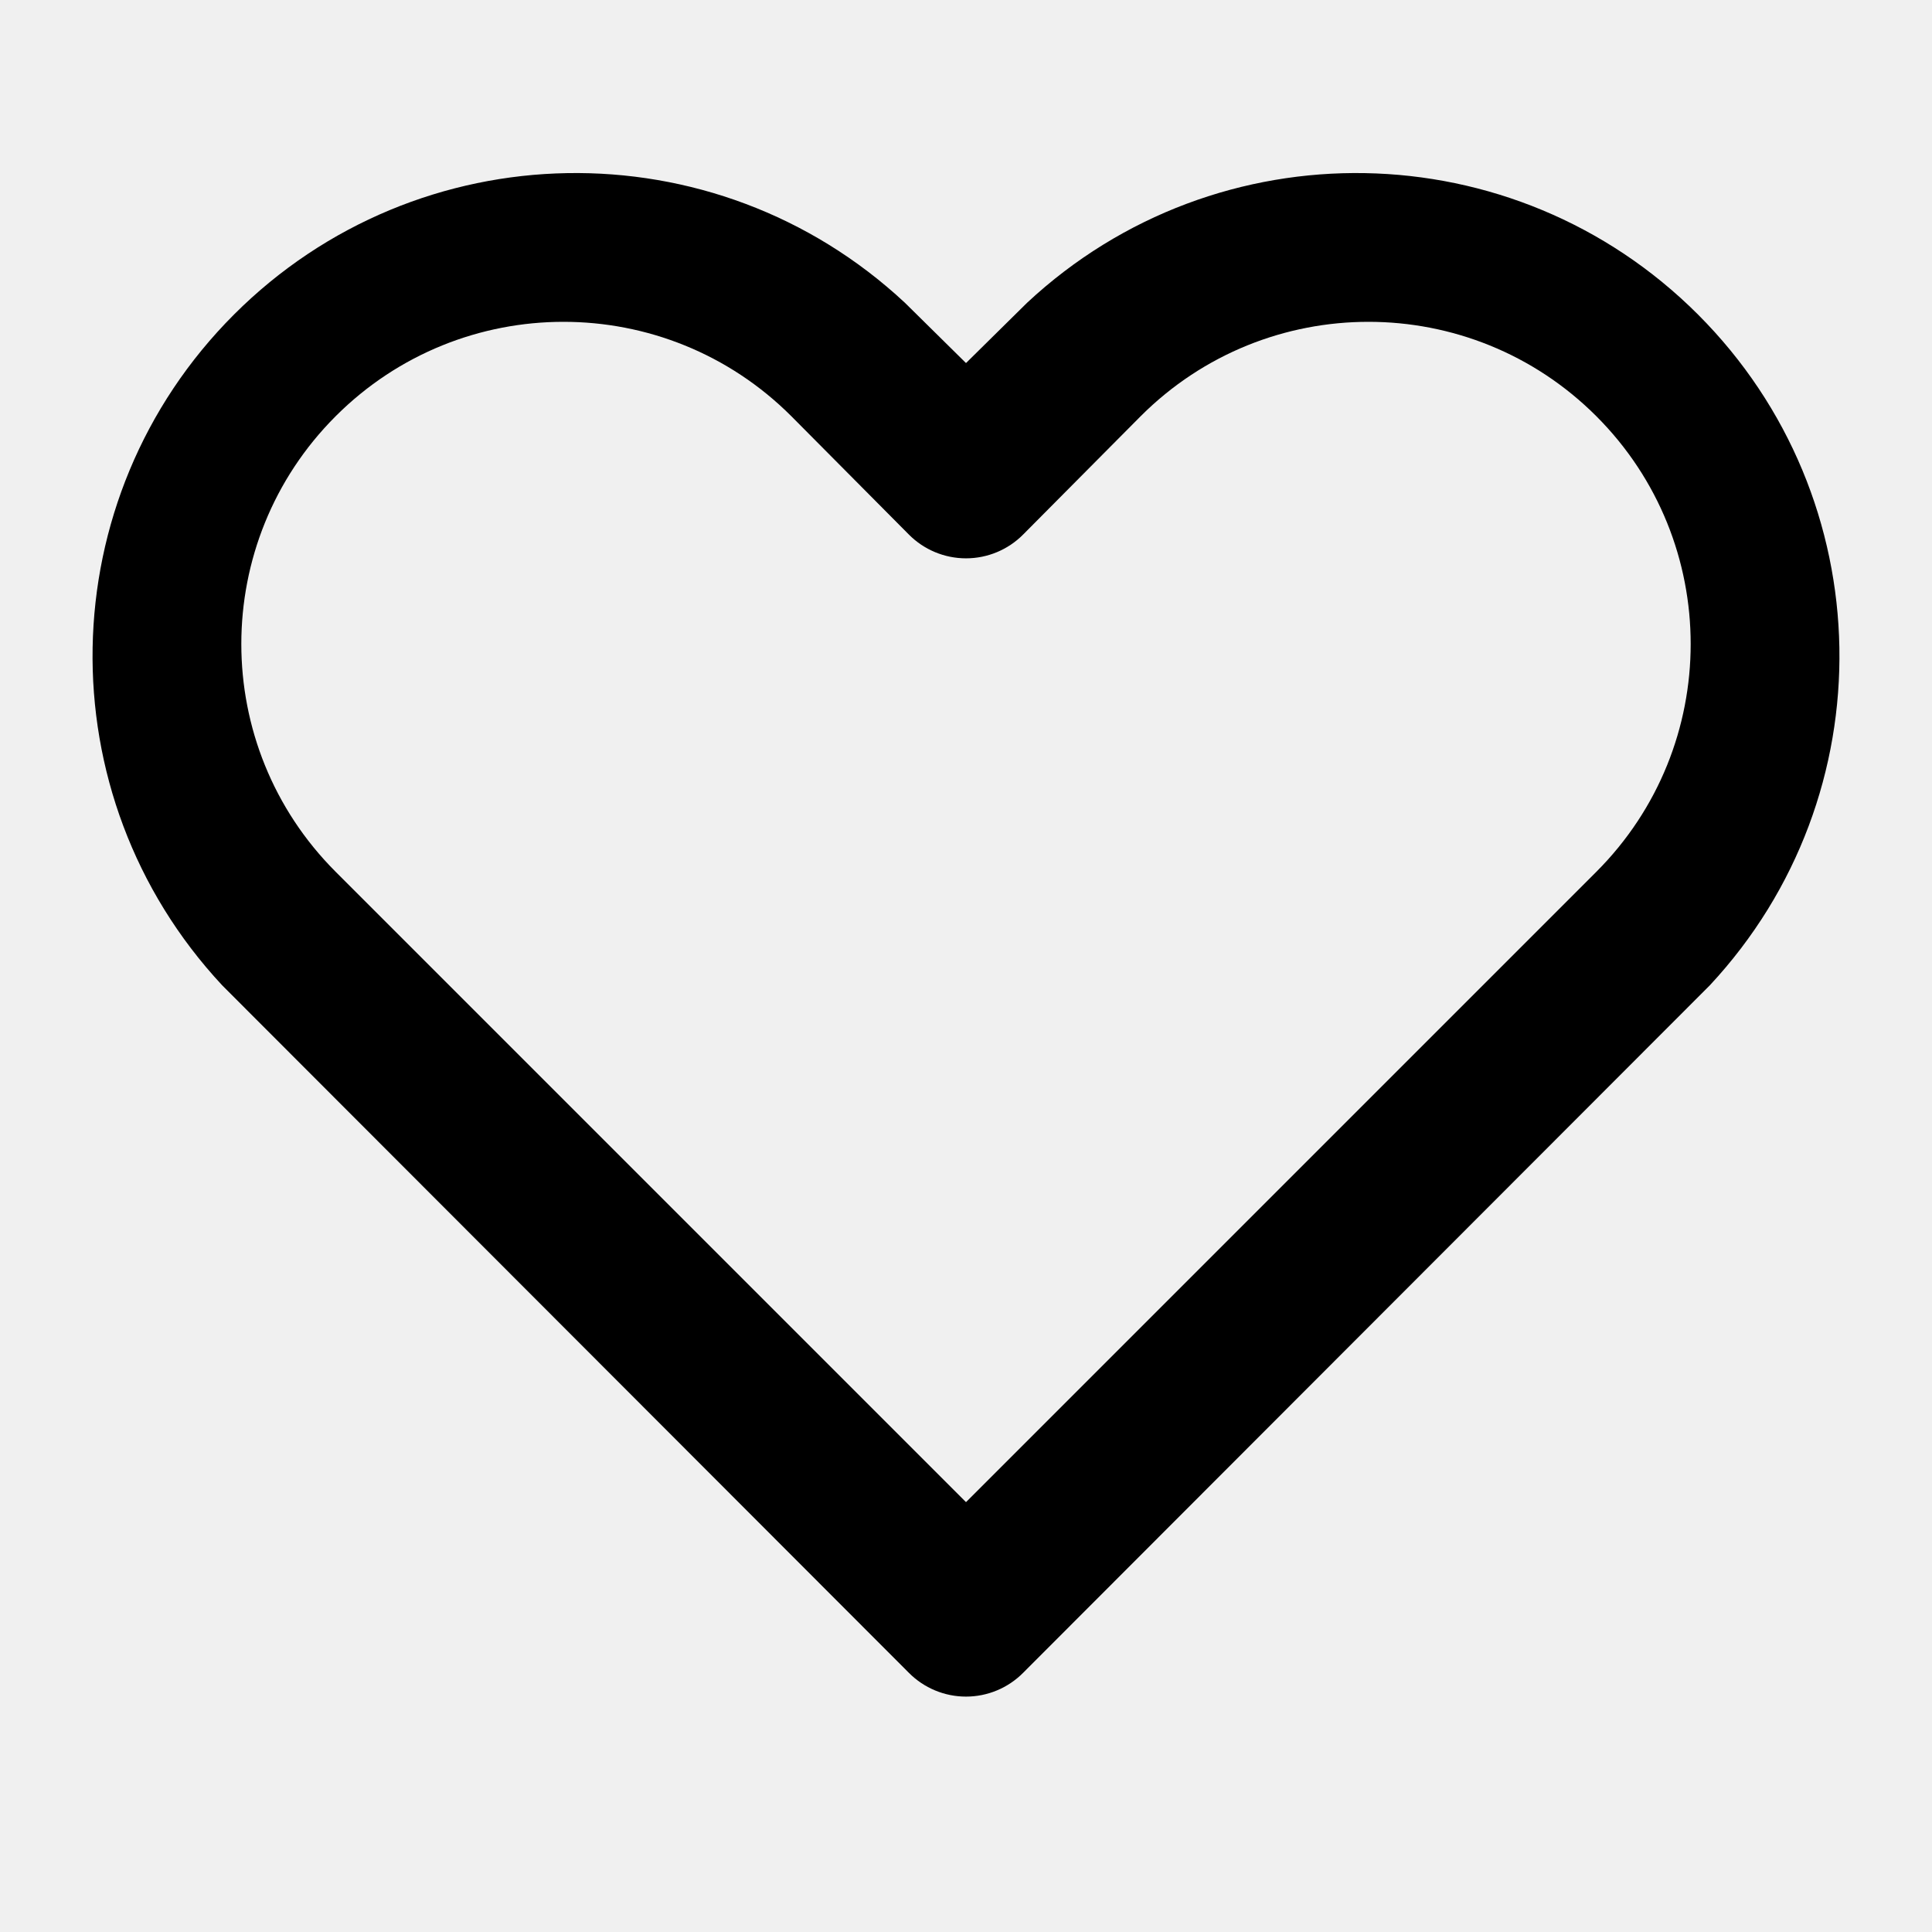
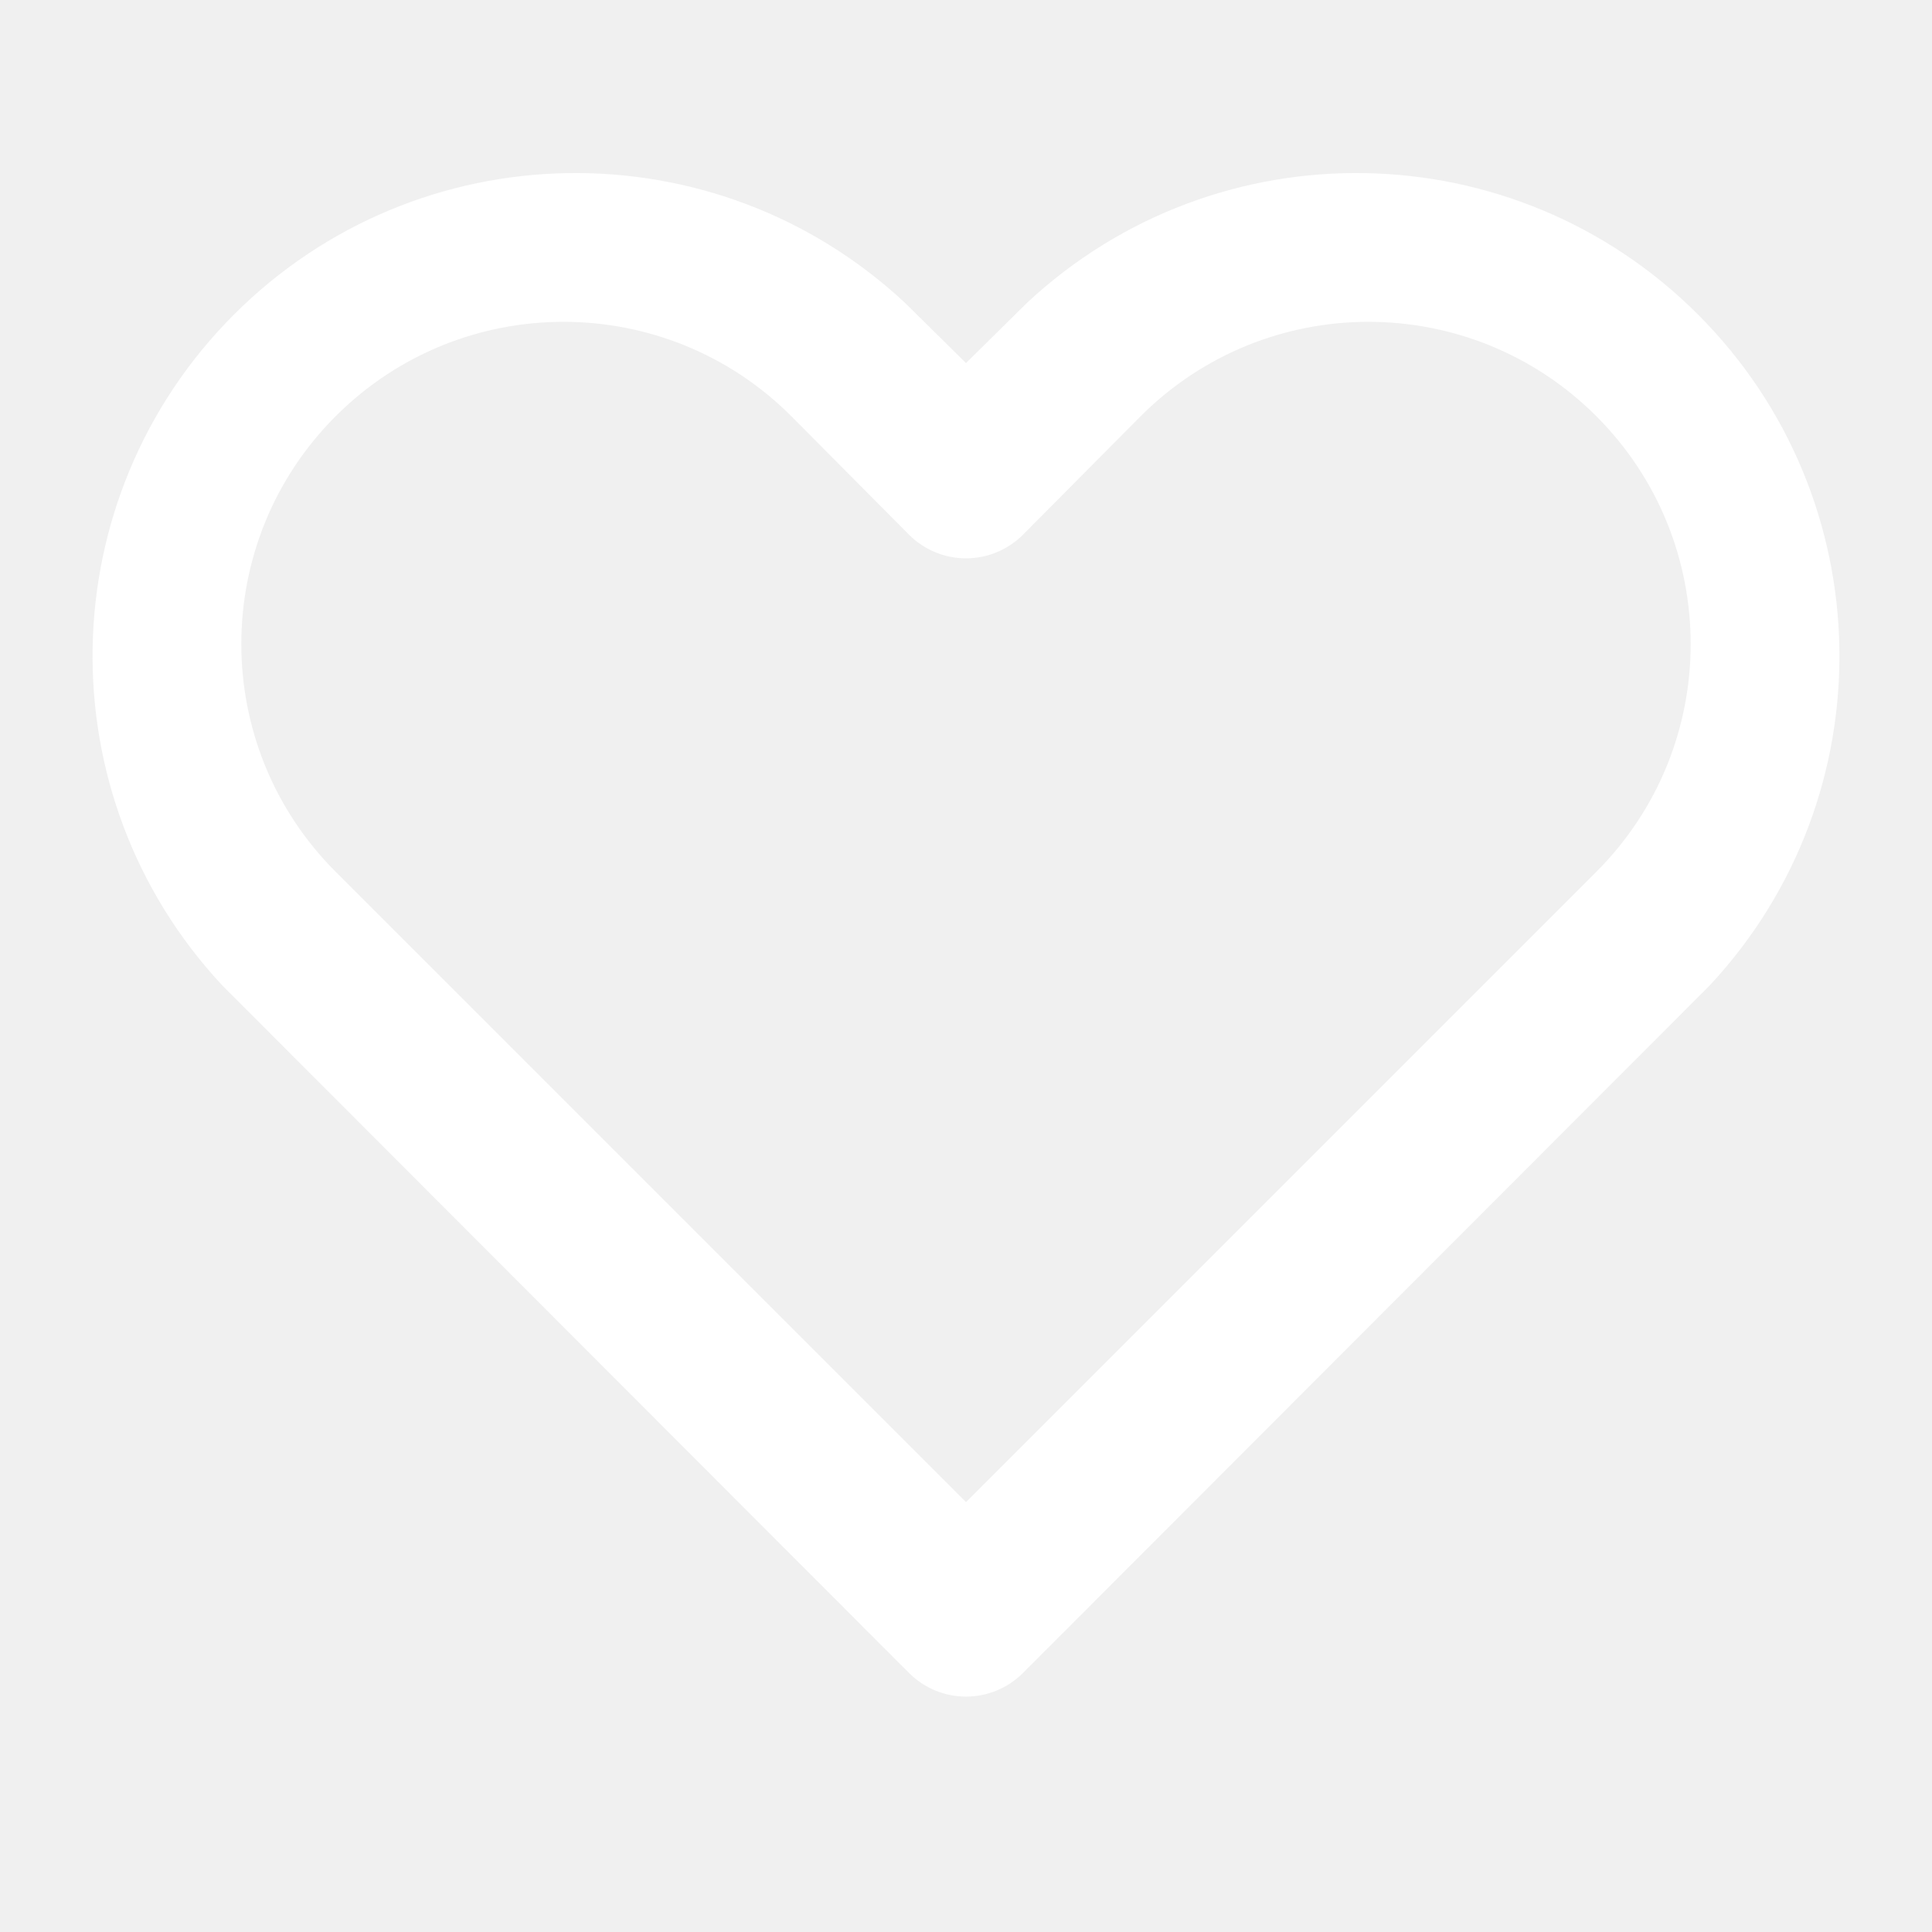
- <svg xmlns="http://www.w3.org/2000/svg" viewBox="0 0 24 24" width="24" height="24">
-   <path class="heroicon-ui" d="M12.76 3.76a6 6 0 0 1 8.48 8.48l-8.53 8.54a1 1 0 0 1-1.42 0l-8.53-8.54a6 6 0 0 1 8.48-8.48l.76.75.76-.75zm7.07 7.07a4 4 0 1 0-5.66-5.66l-1.46 1.47a1 1 0 0 1-1.42 0L9.83 5.17a4 4 0 1 0-5.66 5.66L12 18.66l7.83-7.83z" />
+ <svg xmlns="http://www.w3.org/2000/svg" class="h-10 w-10 fill-current text-indigo-500" viewBox="0 0 24 24">
+   <path fill="#fff" class="heroicon-ui" d="M12.76 3.76a6 6 0 0 1 8.48 8.48l-8.53 8.54a1 1 0 0 1-1.42 0l-8.53-8.54a6 6 0 0 1 8.48-8.48l.76.75.76-.75zm7.07 7.07a4 4 0 1 0-5.66-5.66l-1.46 1.47a1 1 0 0 1-1.42 0L9.83 5.17a4 4 0 1 0-5.66 5.66L12 18.66l7.83-7.83z" />
</svg>
